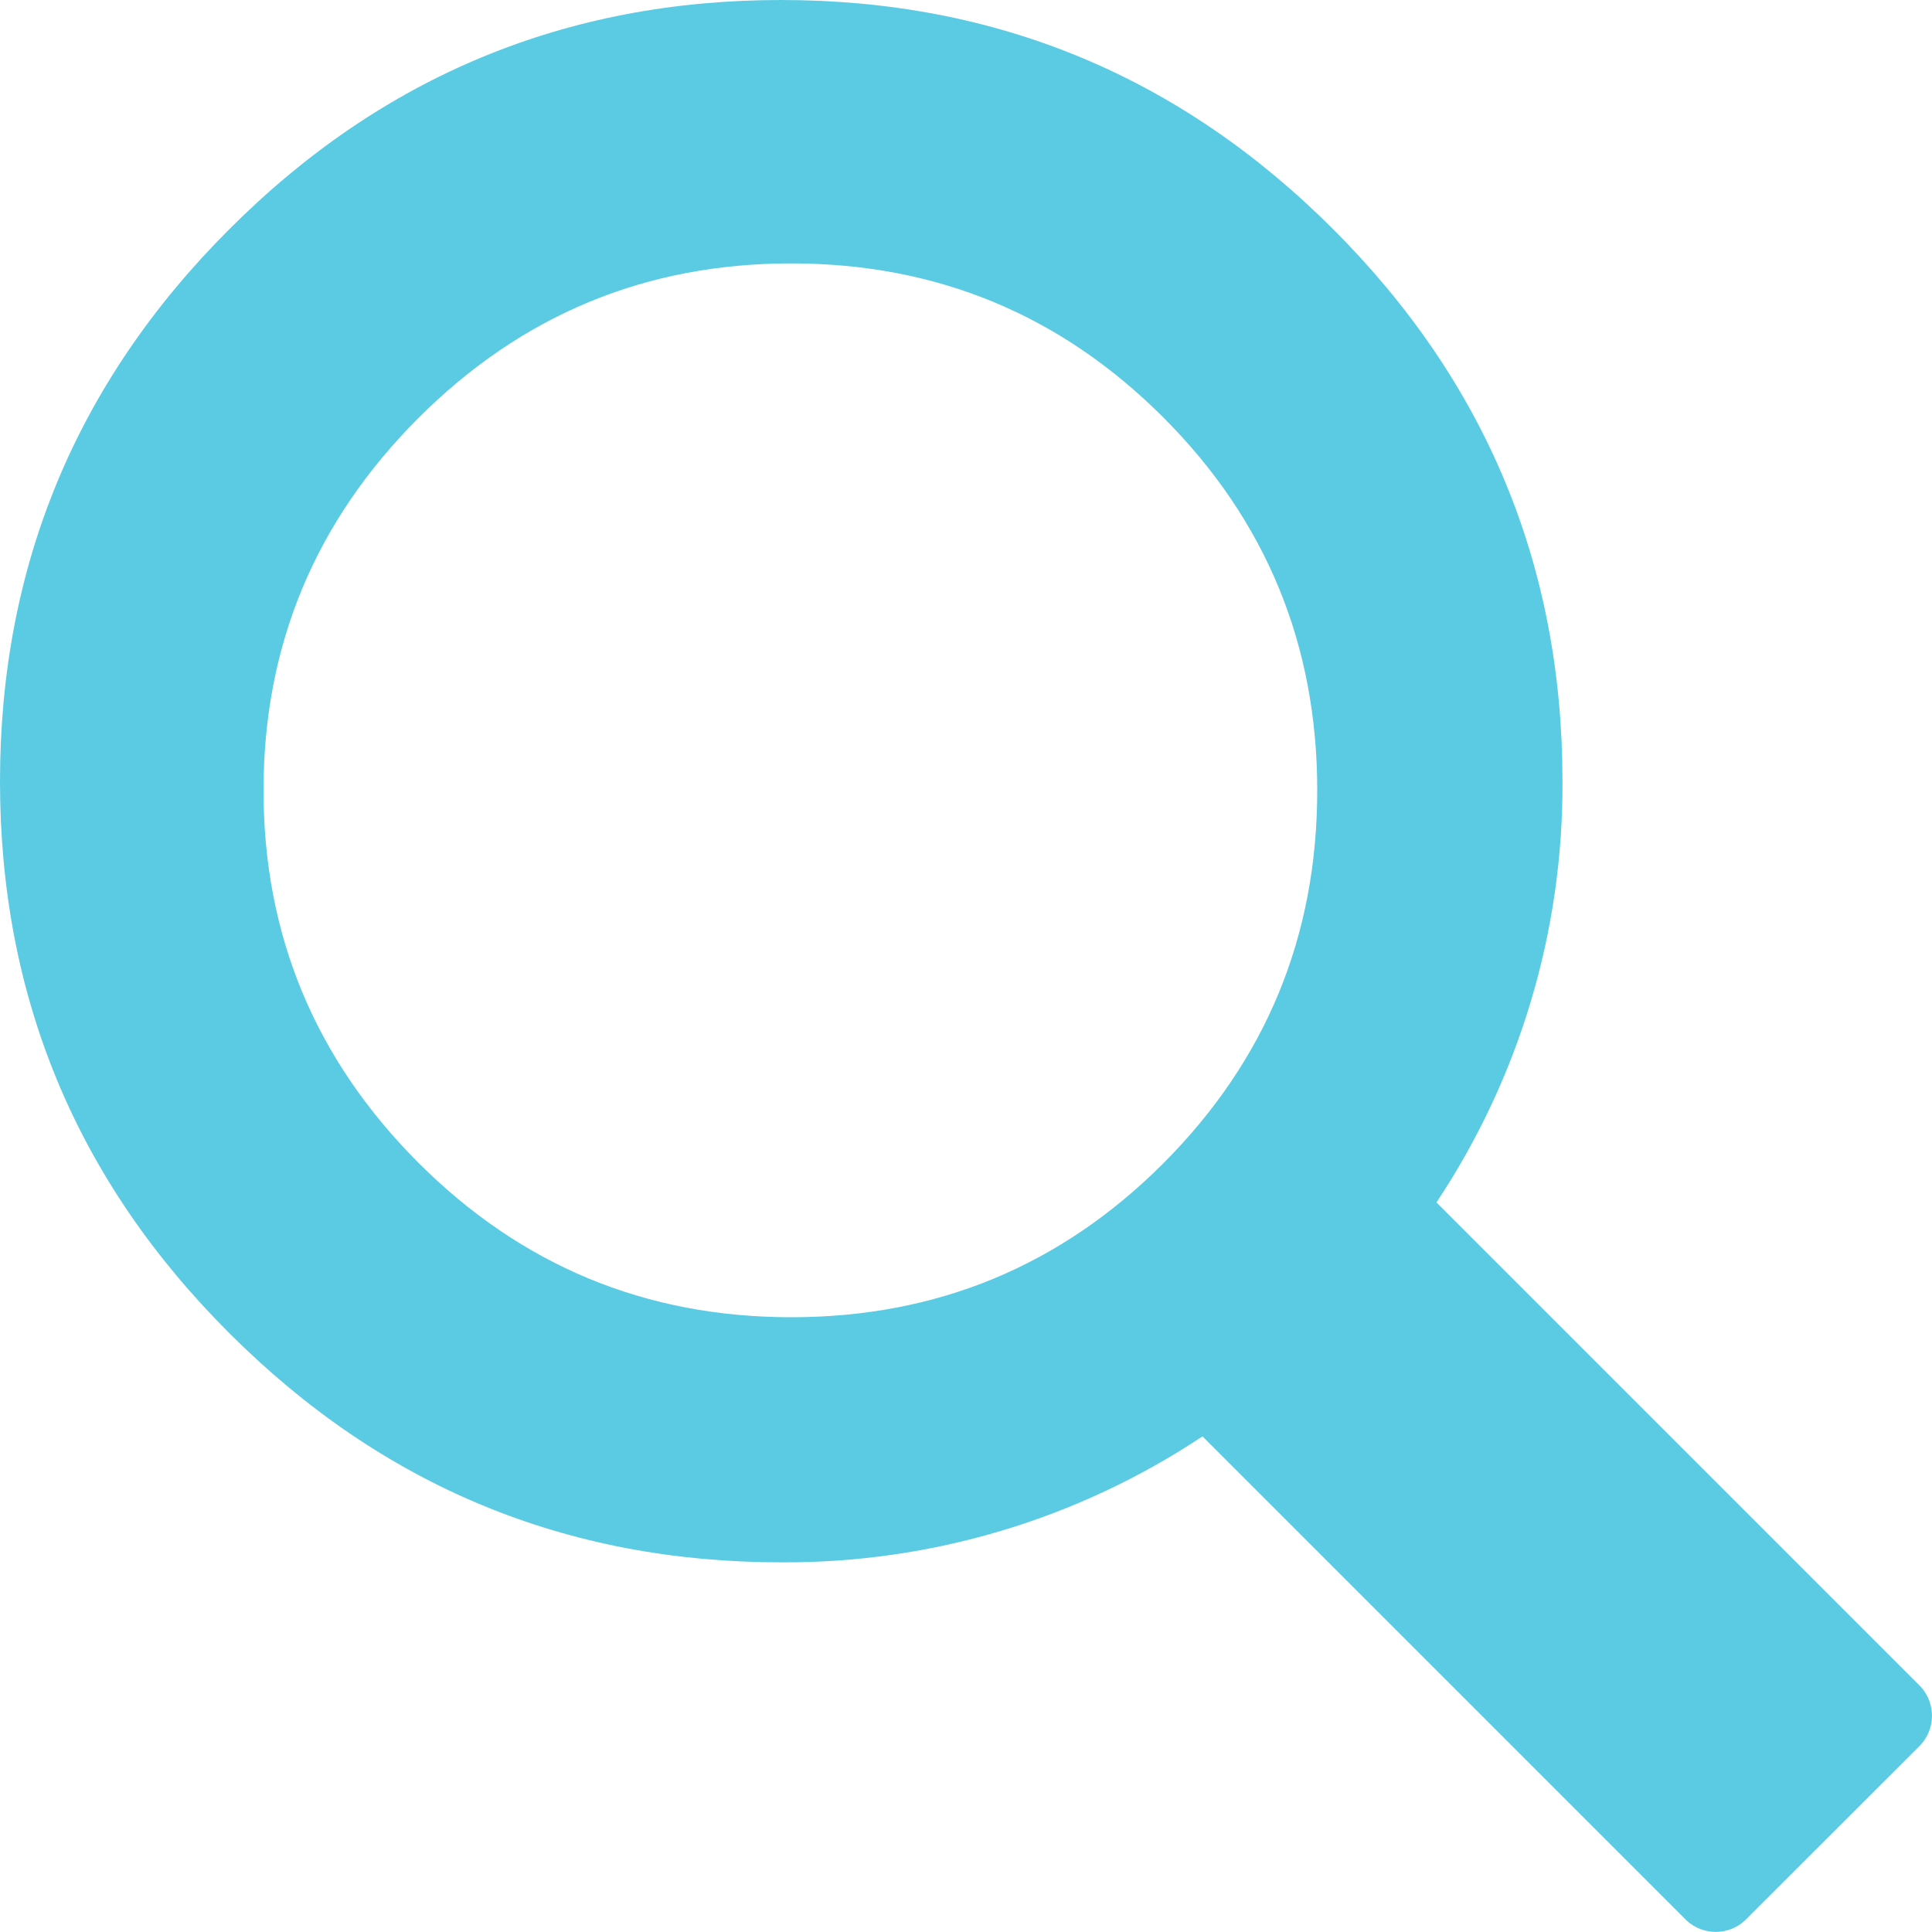
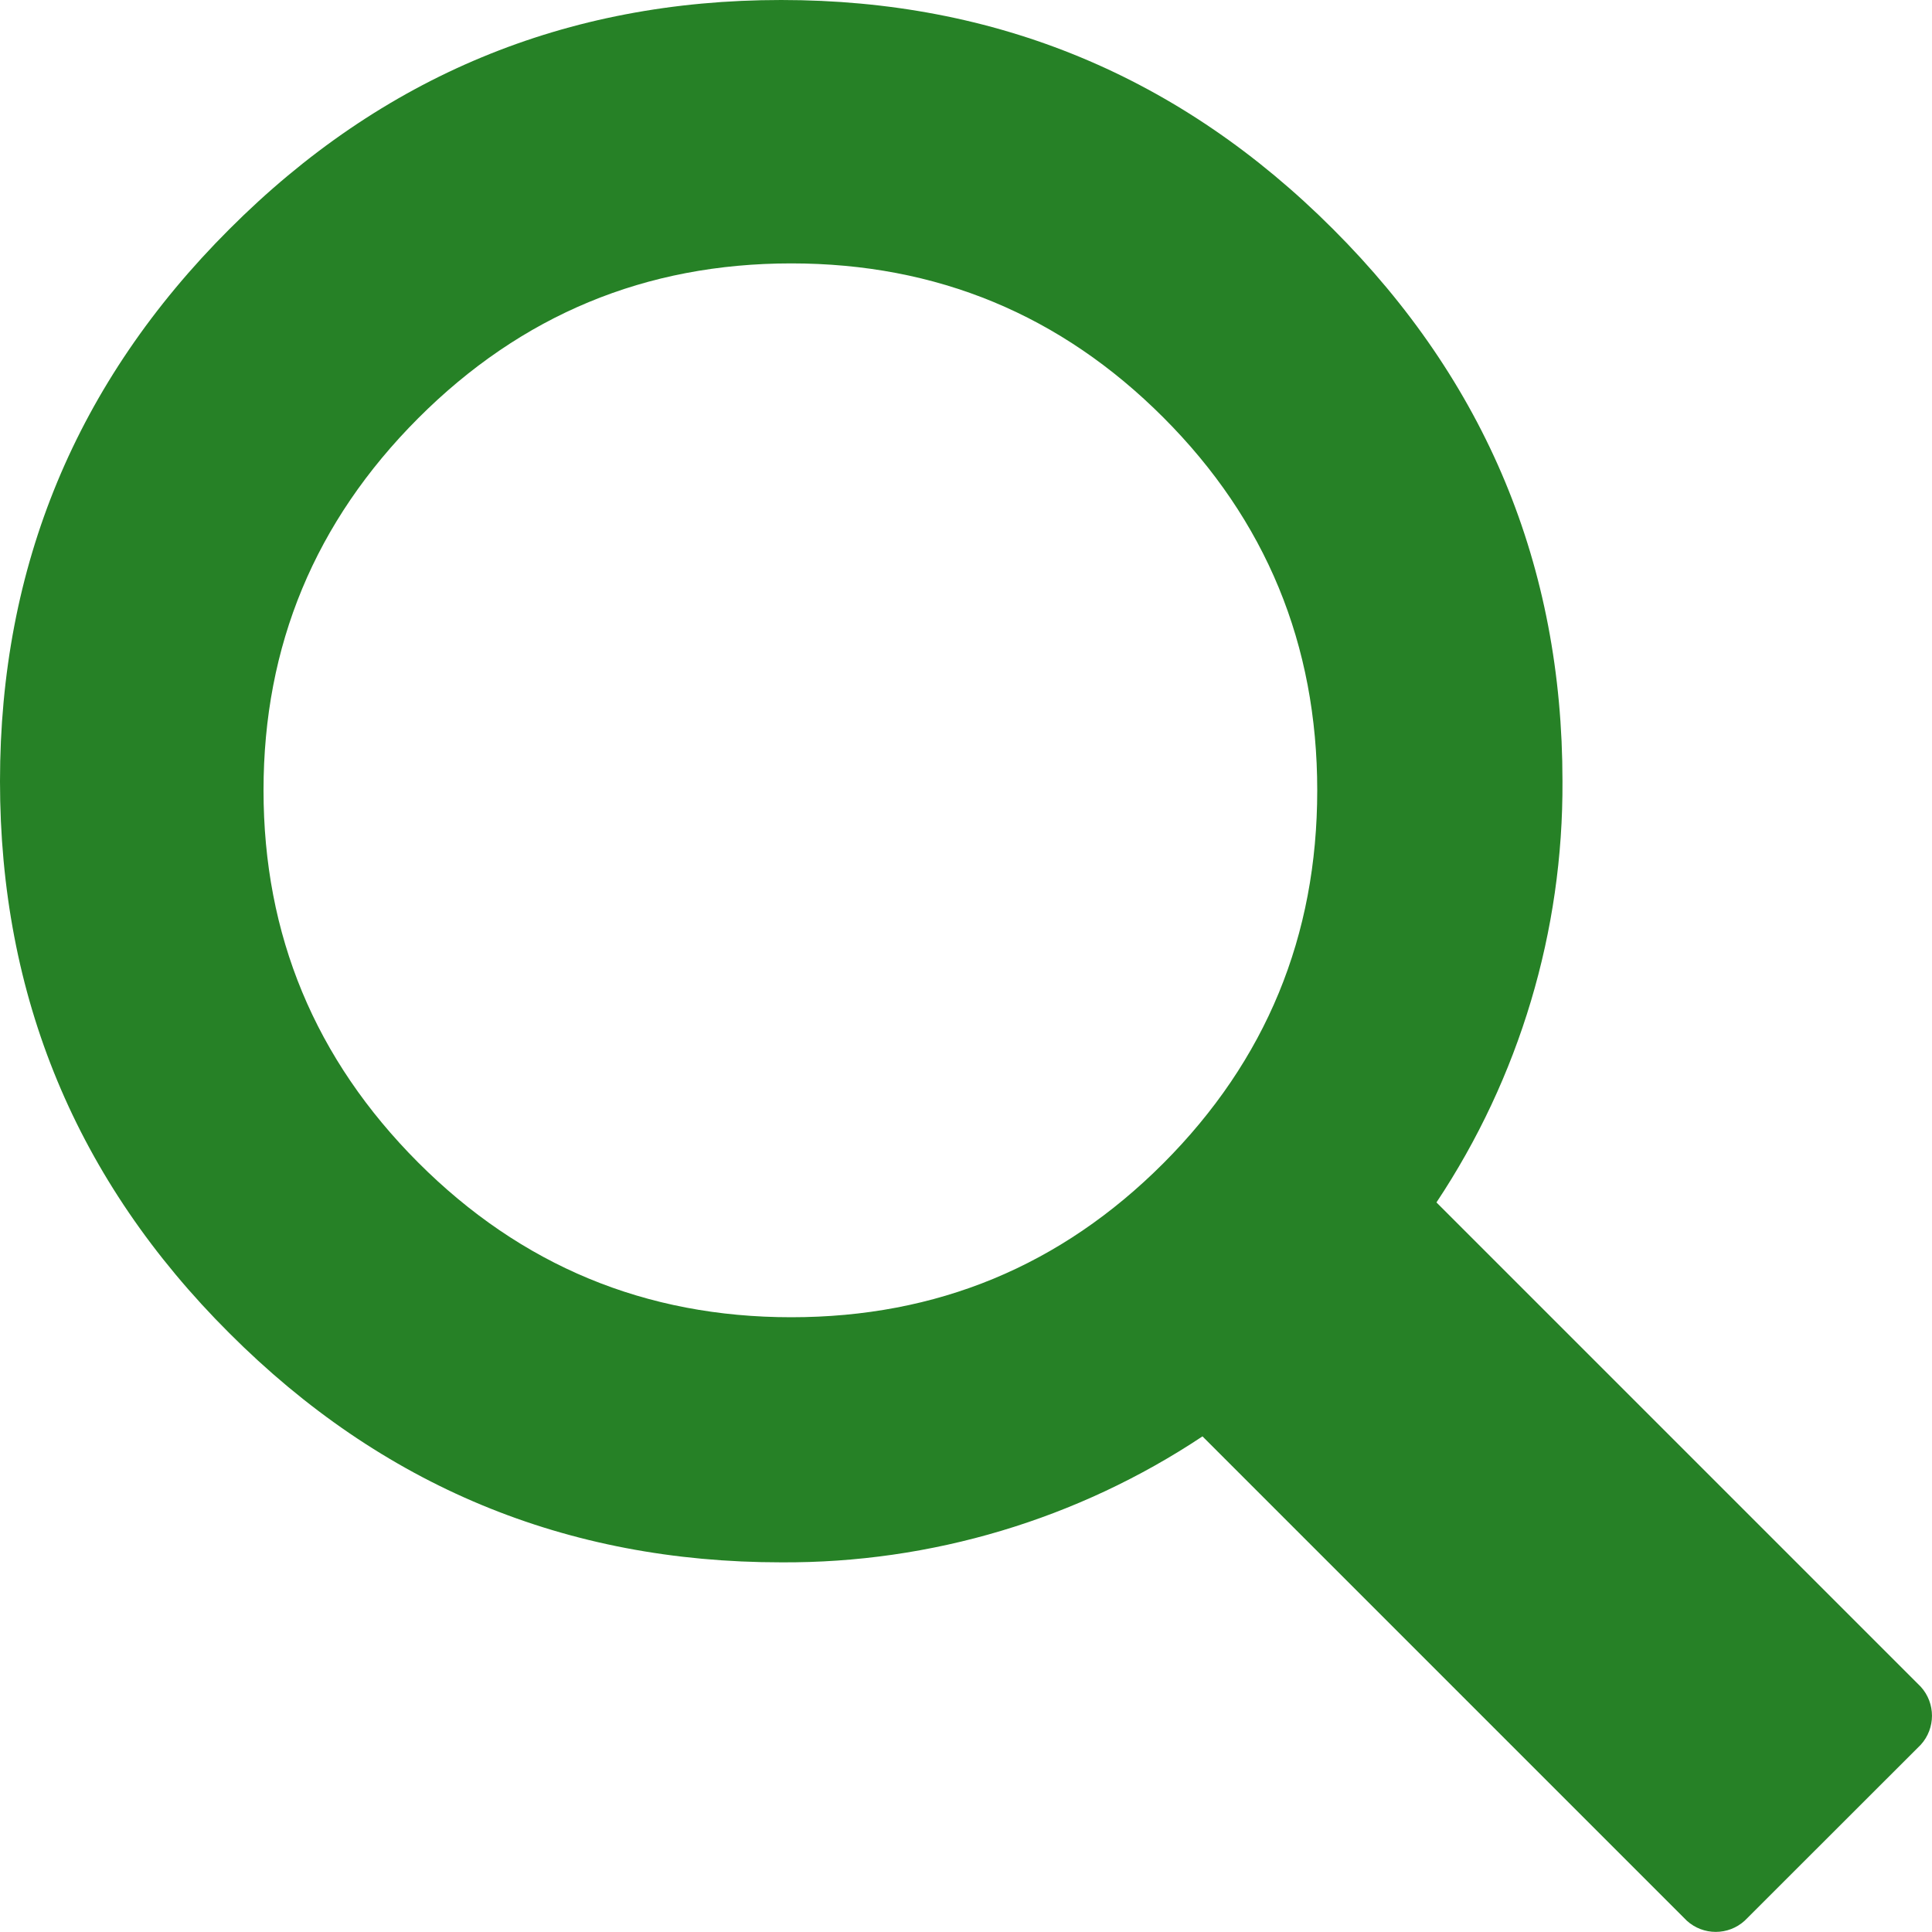
<svg xmlns="http://www.w3.org/2000/svg" width="15" height="15" viewBox="0 0 15 15">
-   <path d="M11.153 9.336l3.76 3.76a.335.335 0 0 1 0 .45l-1.367 1.366a.334.334 0 0 1-.45 0l-3.76-3.76a5.845 5.845 0 0 1-3.27.978c-1.672 0-3.1-.593-4.286-1.78C.593 9.166 0 7.737 0 6.066c0-1.67.593-3.1 1.78-4.286C2.965.593 4.394 0 6.065 0c1.671 0 3.1.593 4.286 1.78 1.186 1.186 1.78 2.614 1.78 4.285a5.845 5.845 0 0 1-.978 3.27s.652-.993 0 0zM3.246 3.248c-.8.802-1.2 1.764-1.2 2.888 0 1.124.4 2.087 1.2 2.889.8.801 1.766 1.202 2.897 1.202 1.13 0 2.093-.398 2.89-1.196.796-.798 1.194-1.762 1.194-2.895 0-1.132-.398-2.097-1.194-2.894-.797-.798-1.76-1.197-2.89-1.197-1.131 0-2.096.401-2.897 1.203z" fill="#5BCBE3" fill-rule="evenodd" />
+   <path d="M11.153 9.336l3.76 3.76a.335.335 0 0 1 0 .45l-1.367 1.366a.334.334 0 0 1-.45 0l-3.76-3.76a5.845 5.845 0 0 1-3.27.978c-1.672 0-3.1-.593-4.286-1.78C.593 9.166 0 7.737 0 6.066c0-1.67.593-3.1 1.78-4.286C2.965.593 4.394 0 6.065 0c1.671 0 3.1.593 4.286 1.78 1.186 1.186 1.78 2.614 1.78 4.285a5.845 5.845 0 0 1-.978 3.27s.652-.993 0 0zM3.246 3.248c-.8.802-1.2 1.764-1.2 2.888 0 1.124.4 2.087 1.2 2.889.8.801 1.766 1.202 2.897 1.202 1.13 0 2.093-.398 2.89-1.196.796-.798 1.194-1.762 1.194-2.895 0-1.132-.398-2.097-1.194-2.894-.797-.798-1.76-1.197-2.89-1.197-1.131 0-2.096.401-2.897 1.203z" fill="#268126" fill-rule="evenodd" />
</svg>
